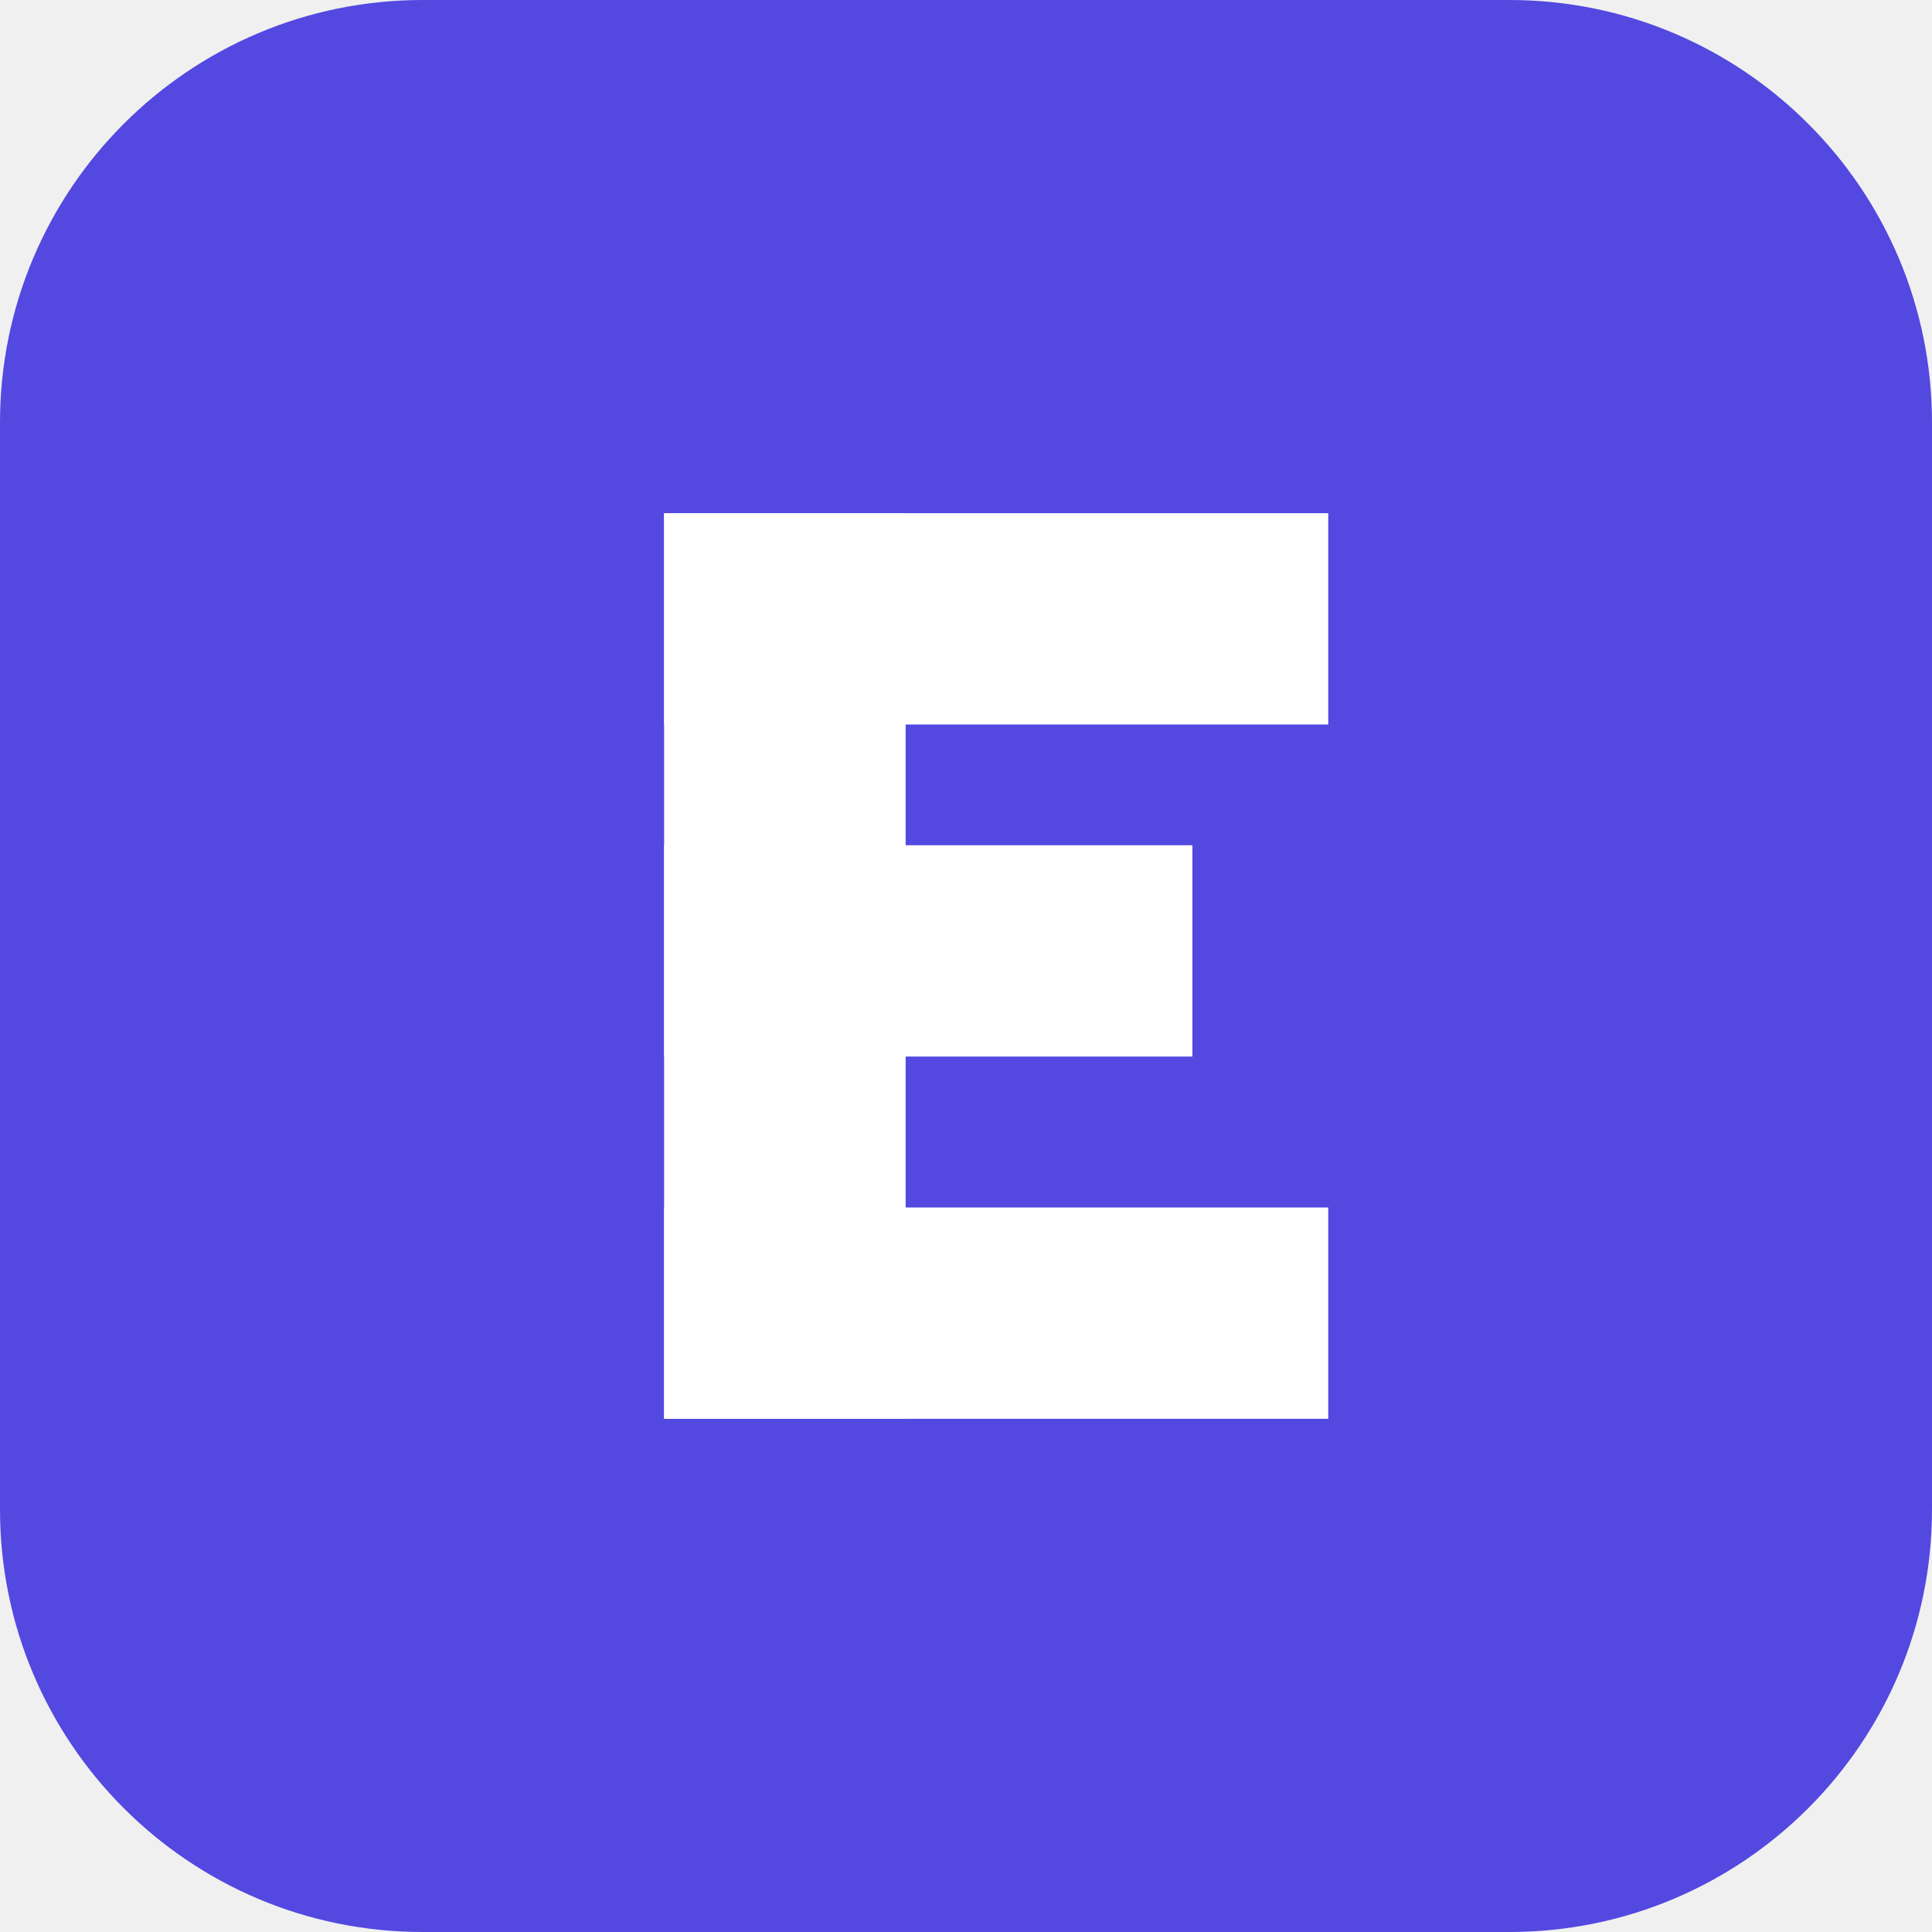
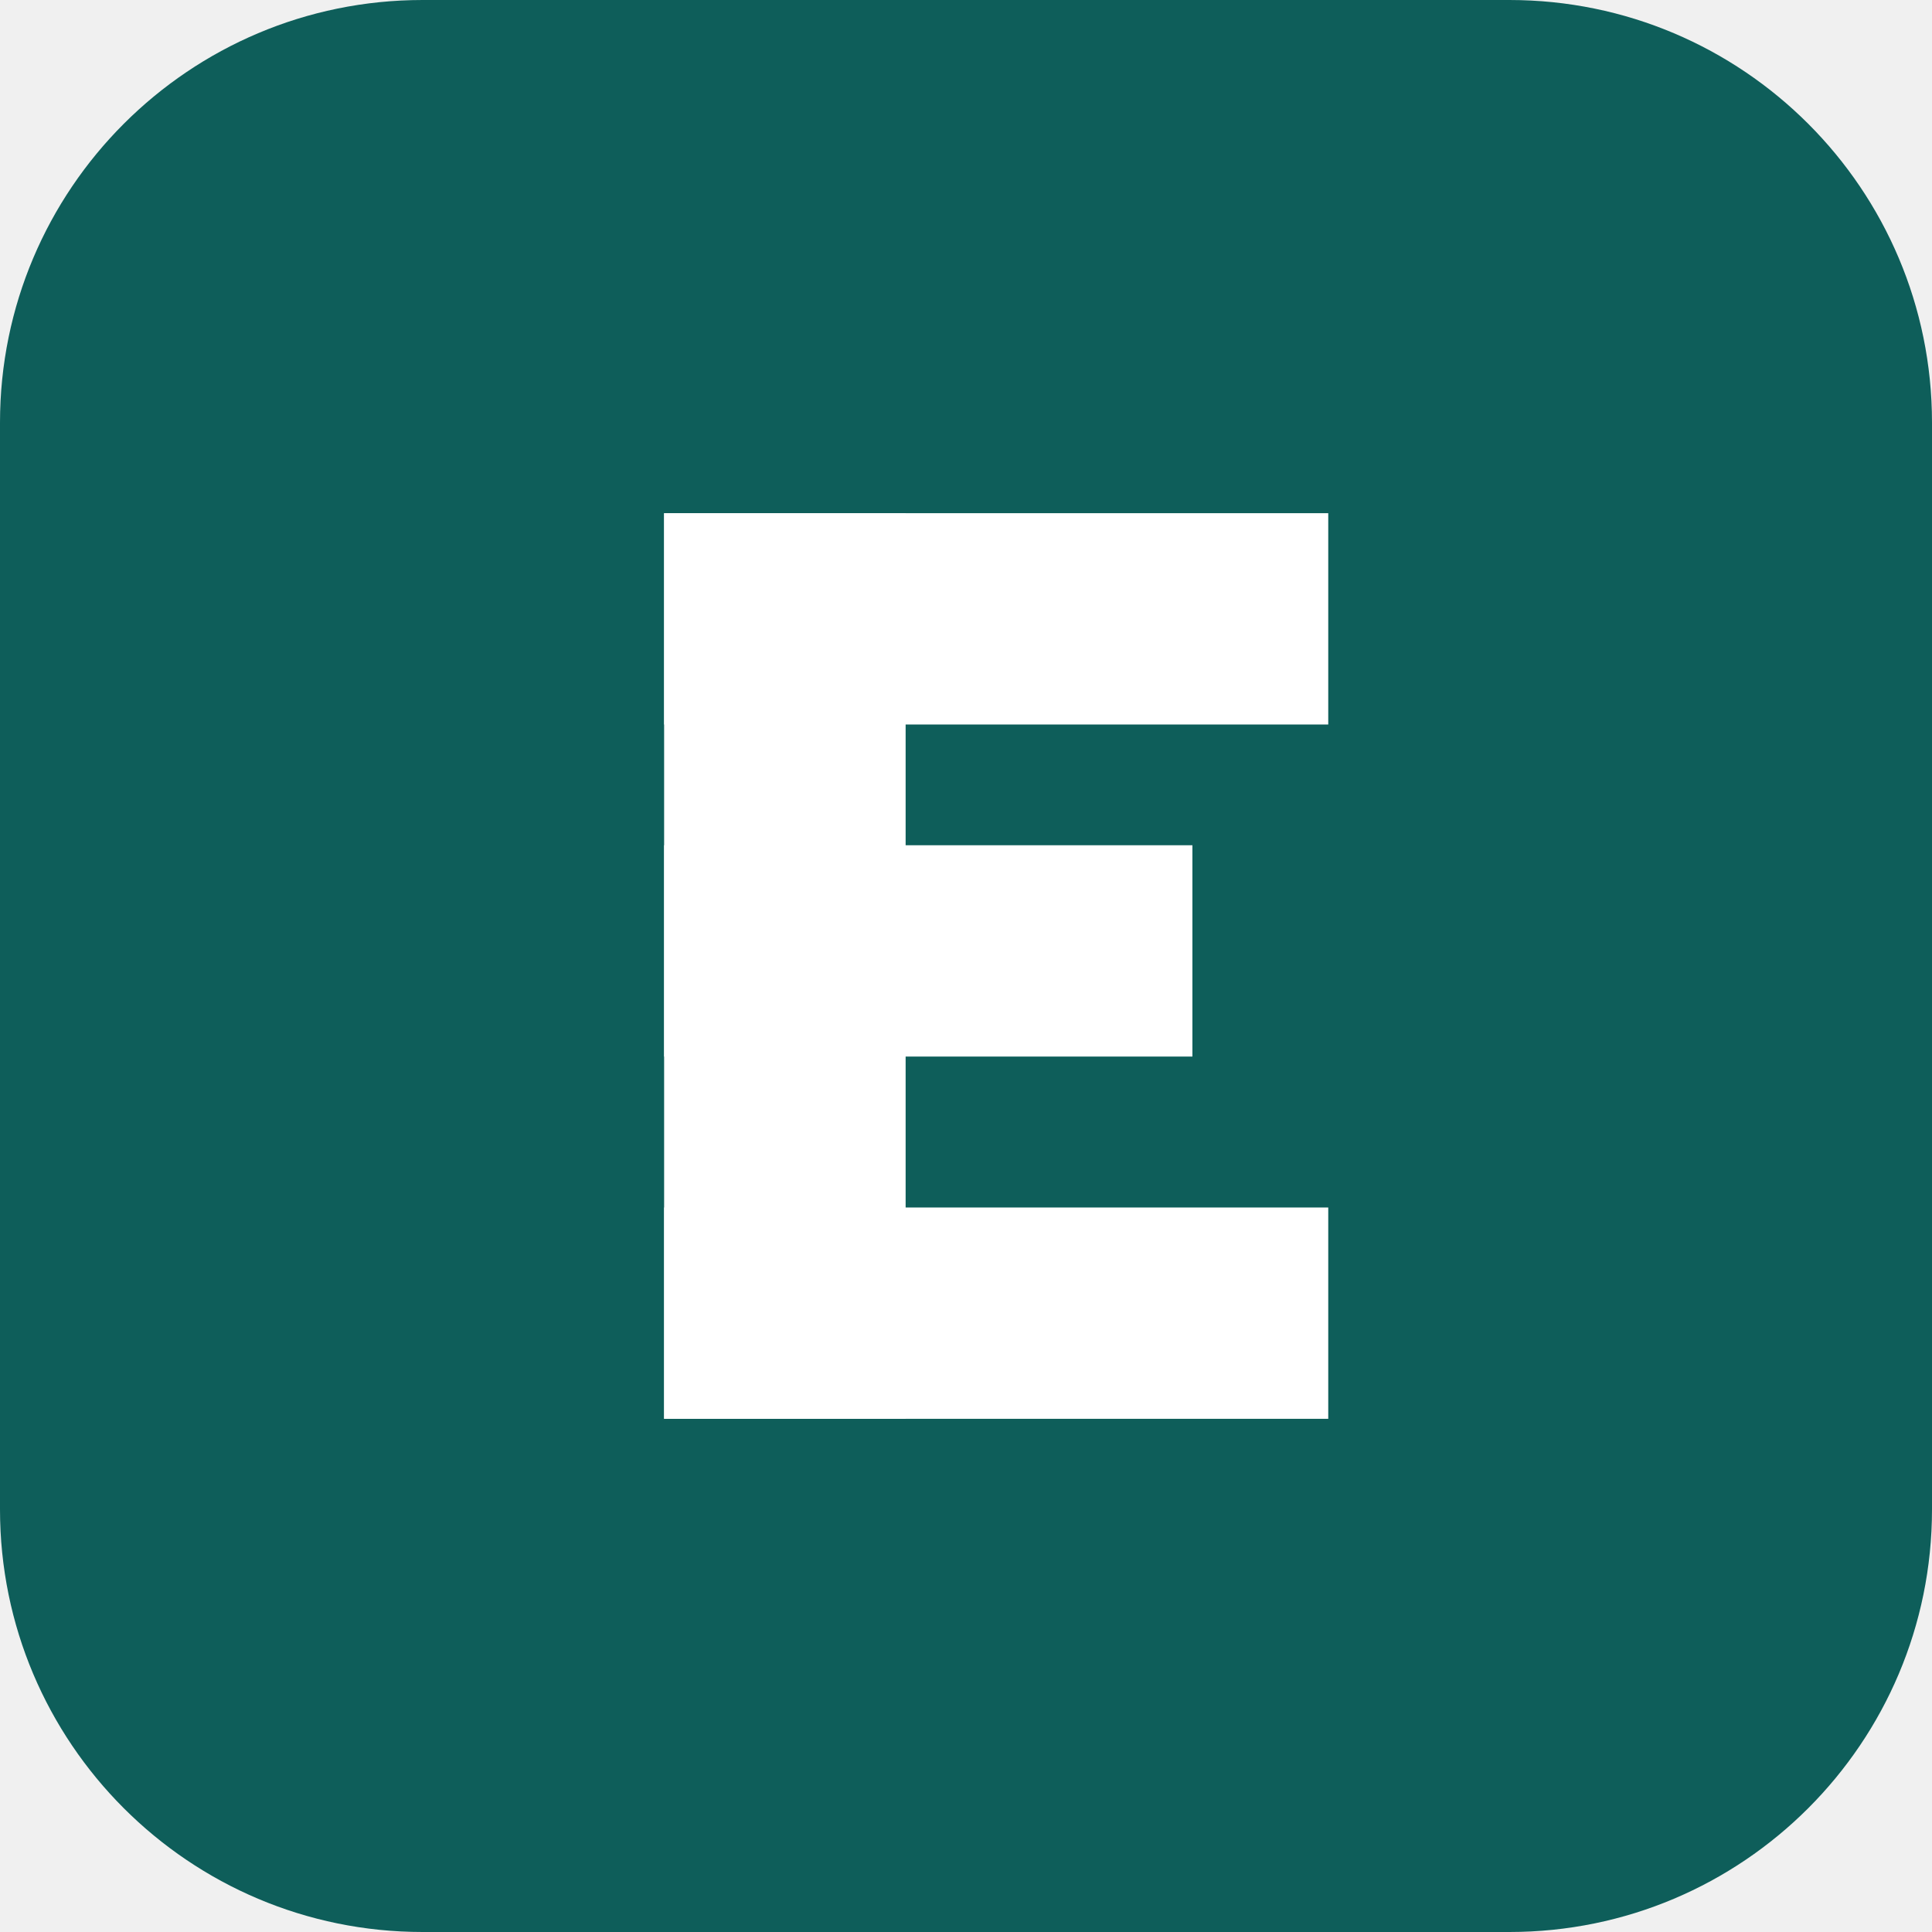
<svg xmlns="http://www.w3.org/2000/svg" viewBox="0 0 512 512">
-   <rect width="512" height="512" rx="112" fill="#5348e0" />
+   <rect width="512" height="512" rx="112" fill="#0e5e5a" />
  <g fill="#ffffff">
    <rect x="176" y="136" width="64" height="240" />
    <rect x="176" y="136" width="176" height="56" />
    <rect x="176" y="224" width="140" height="56" />
    <rect x="176" y="320" width="176" height="56" />
  </g>
</svg>
